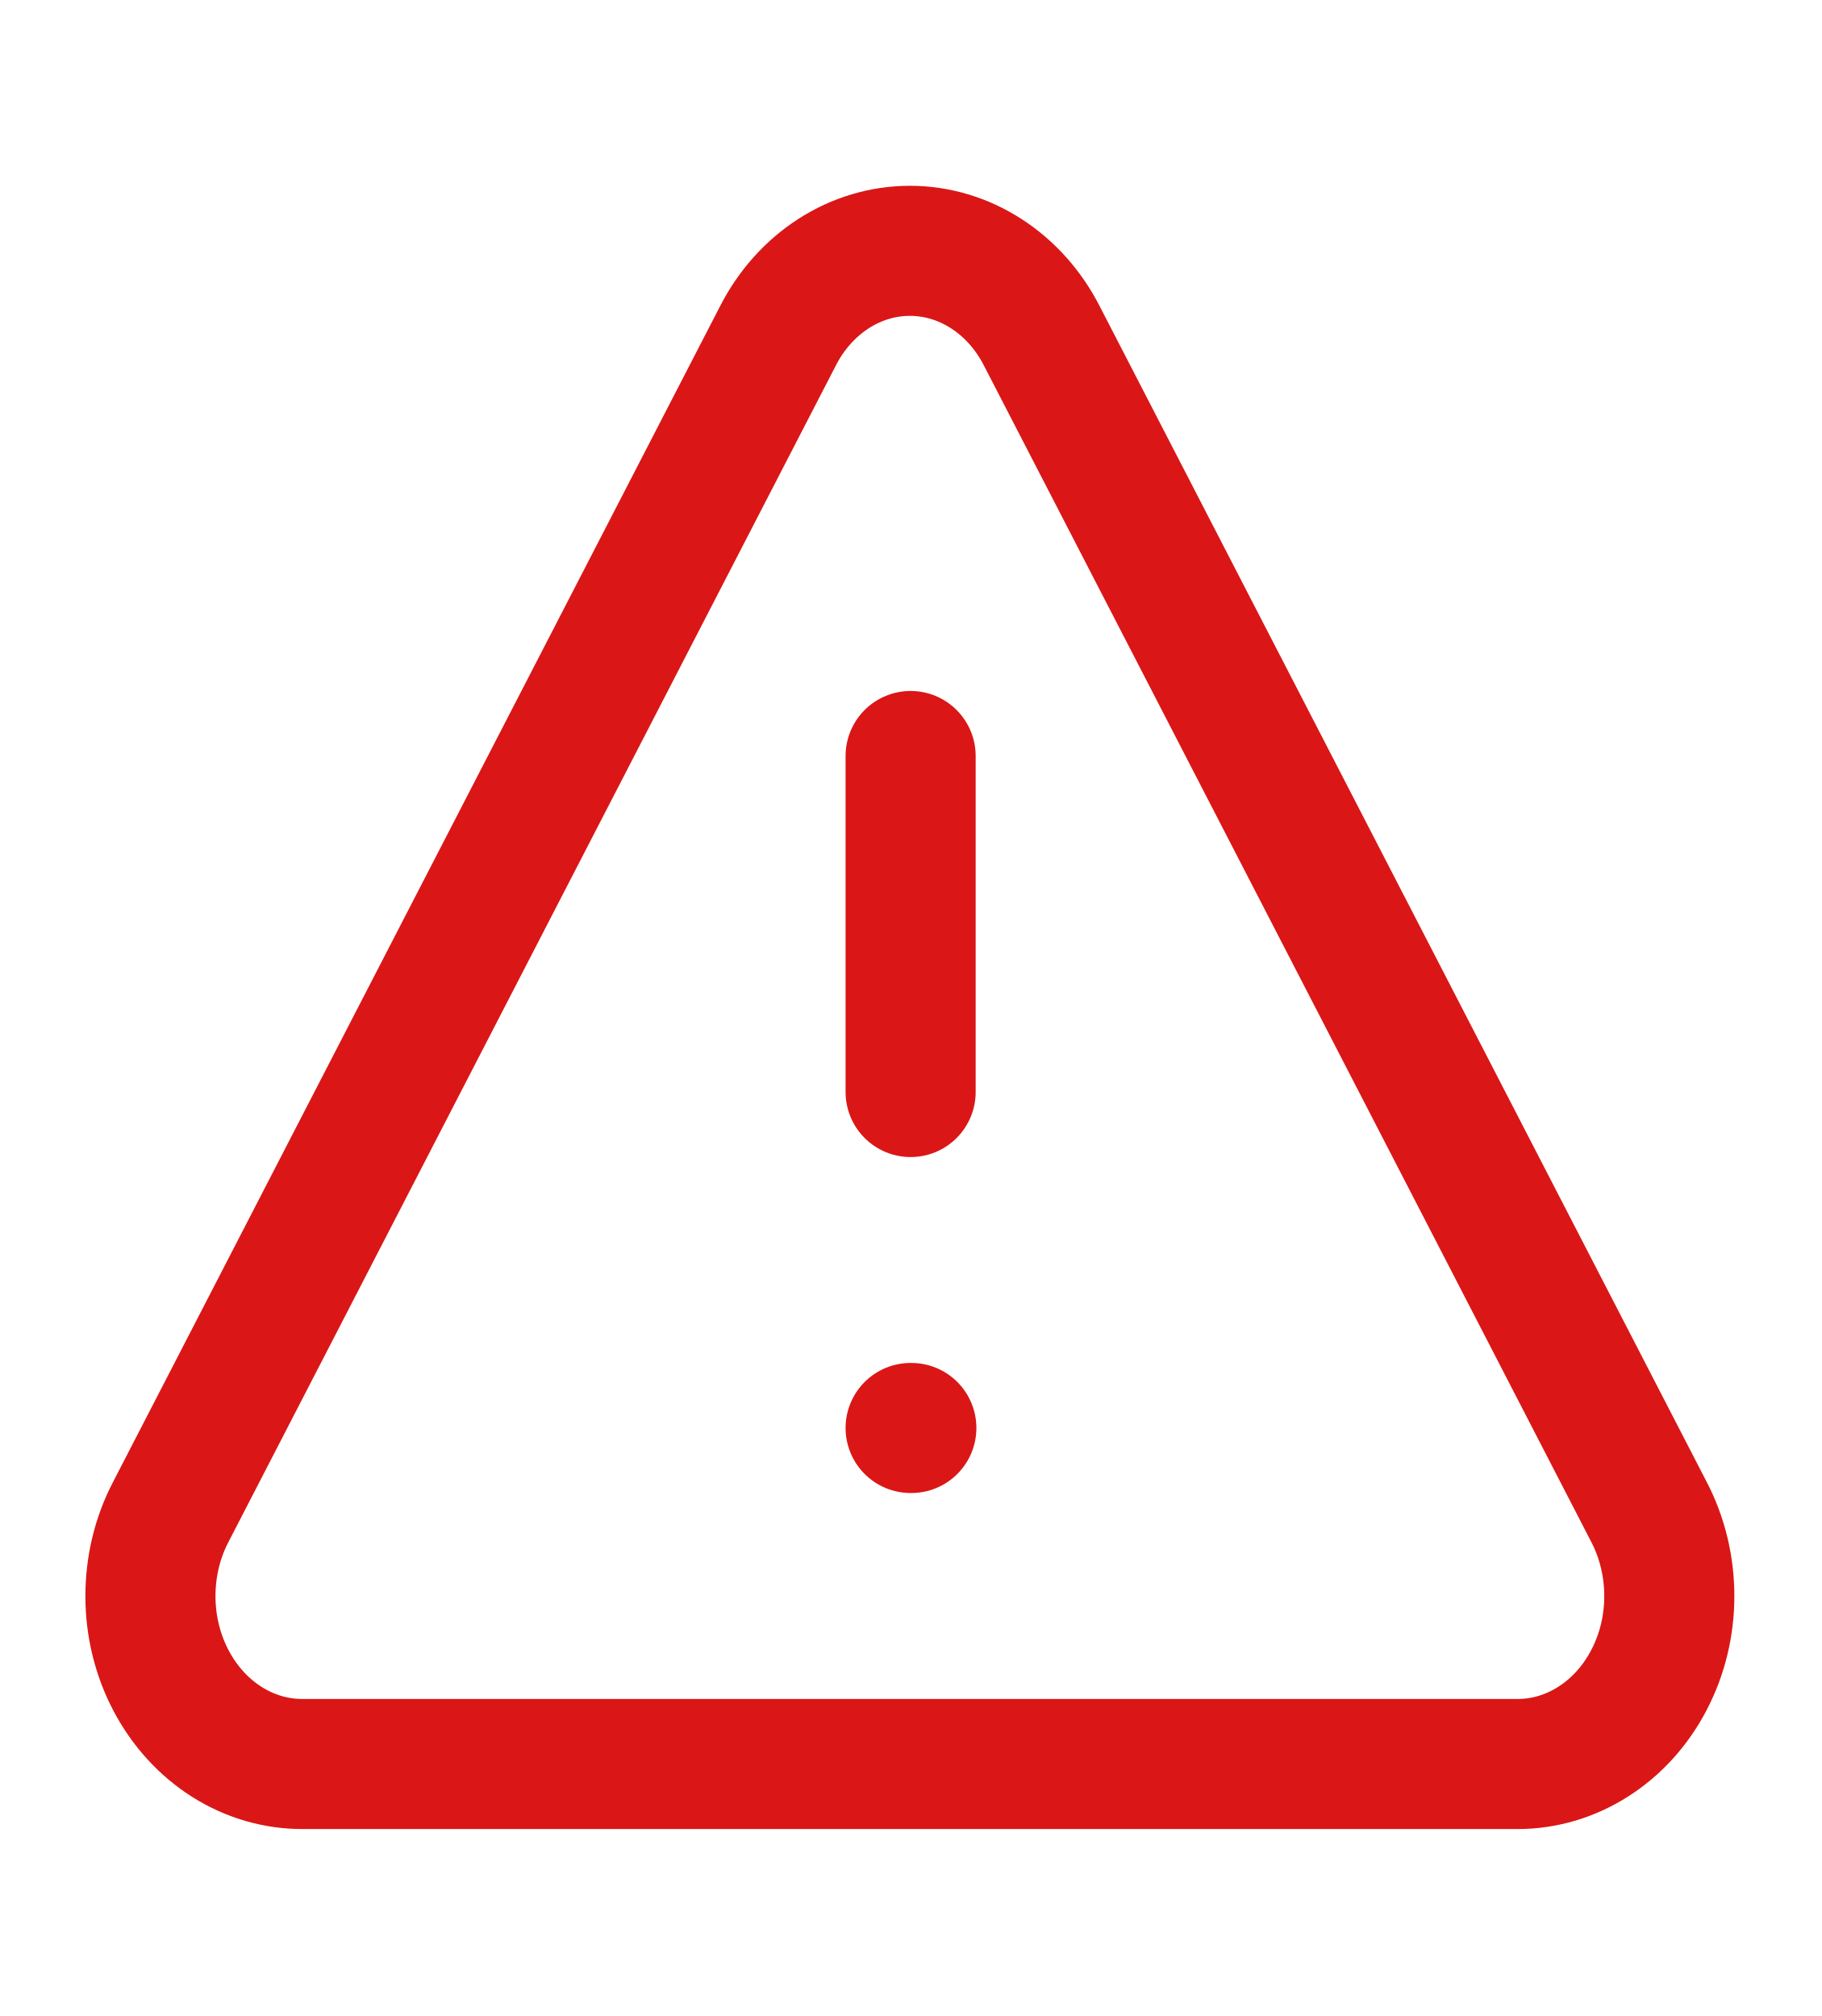
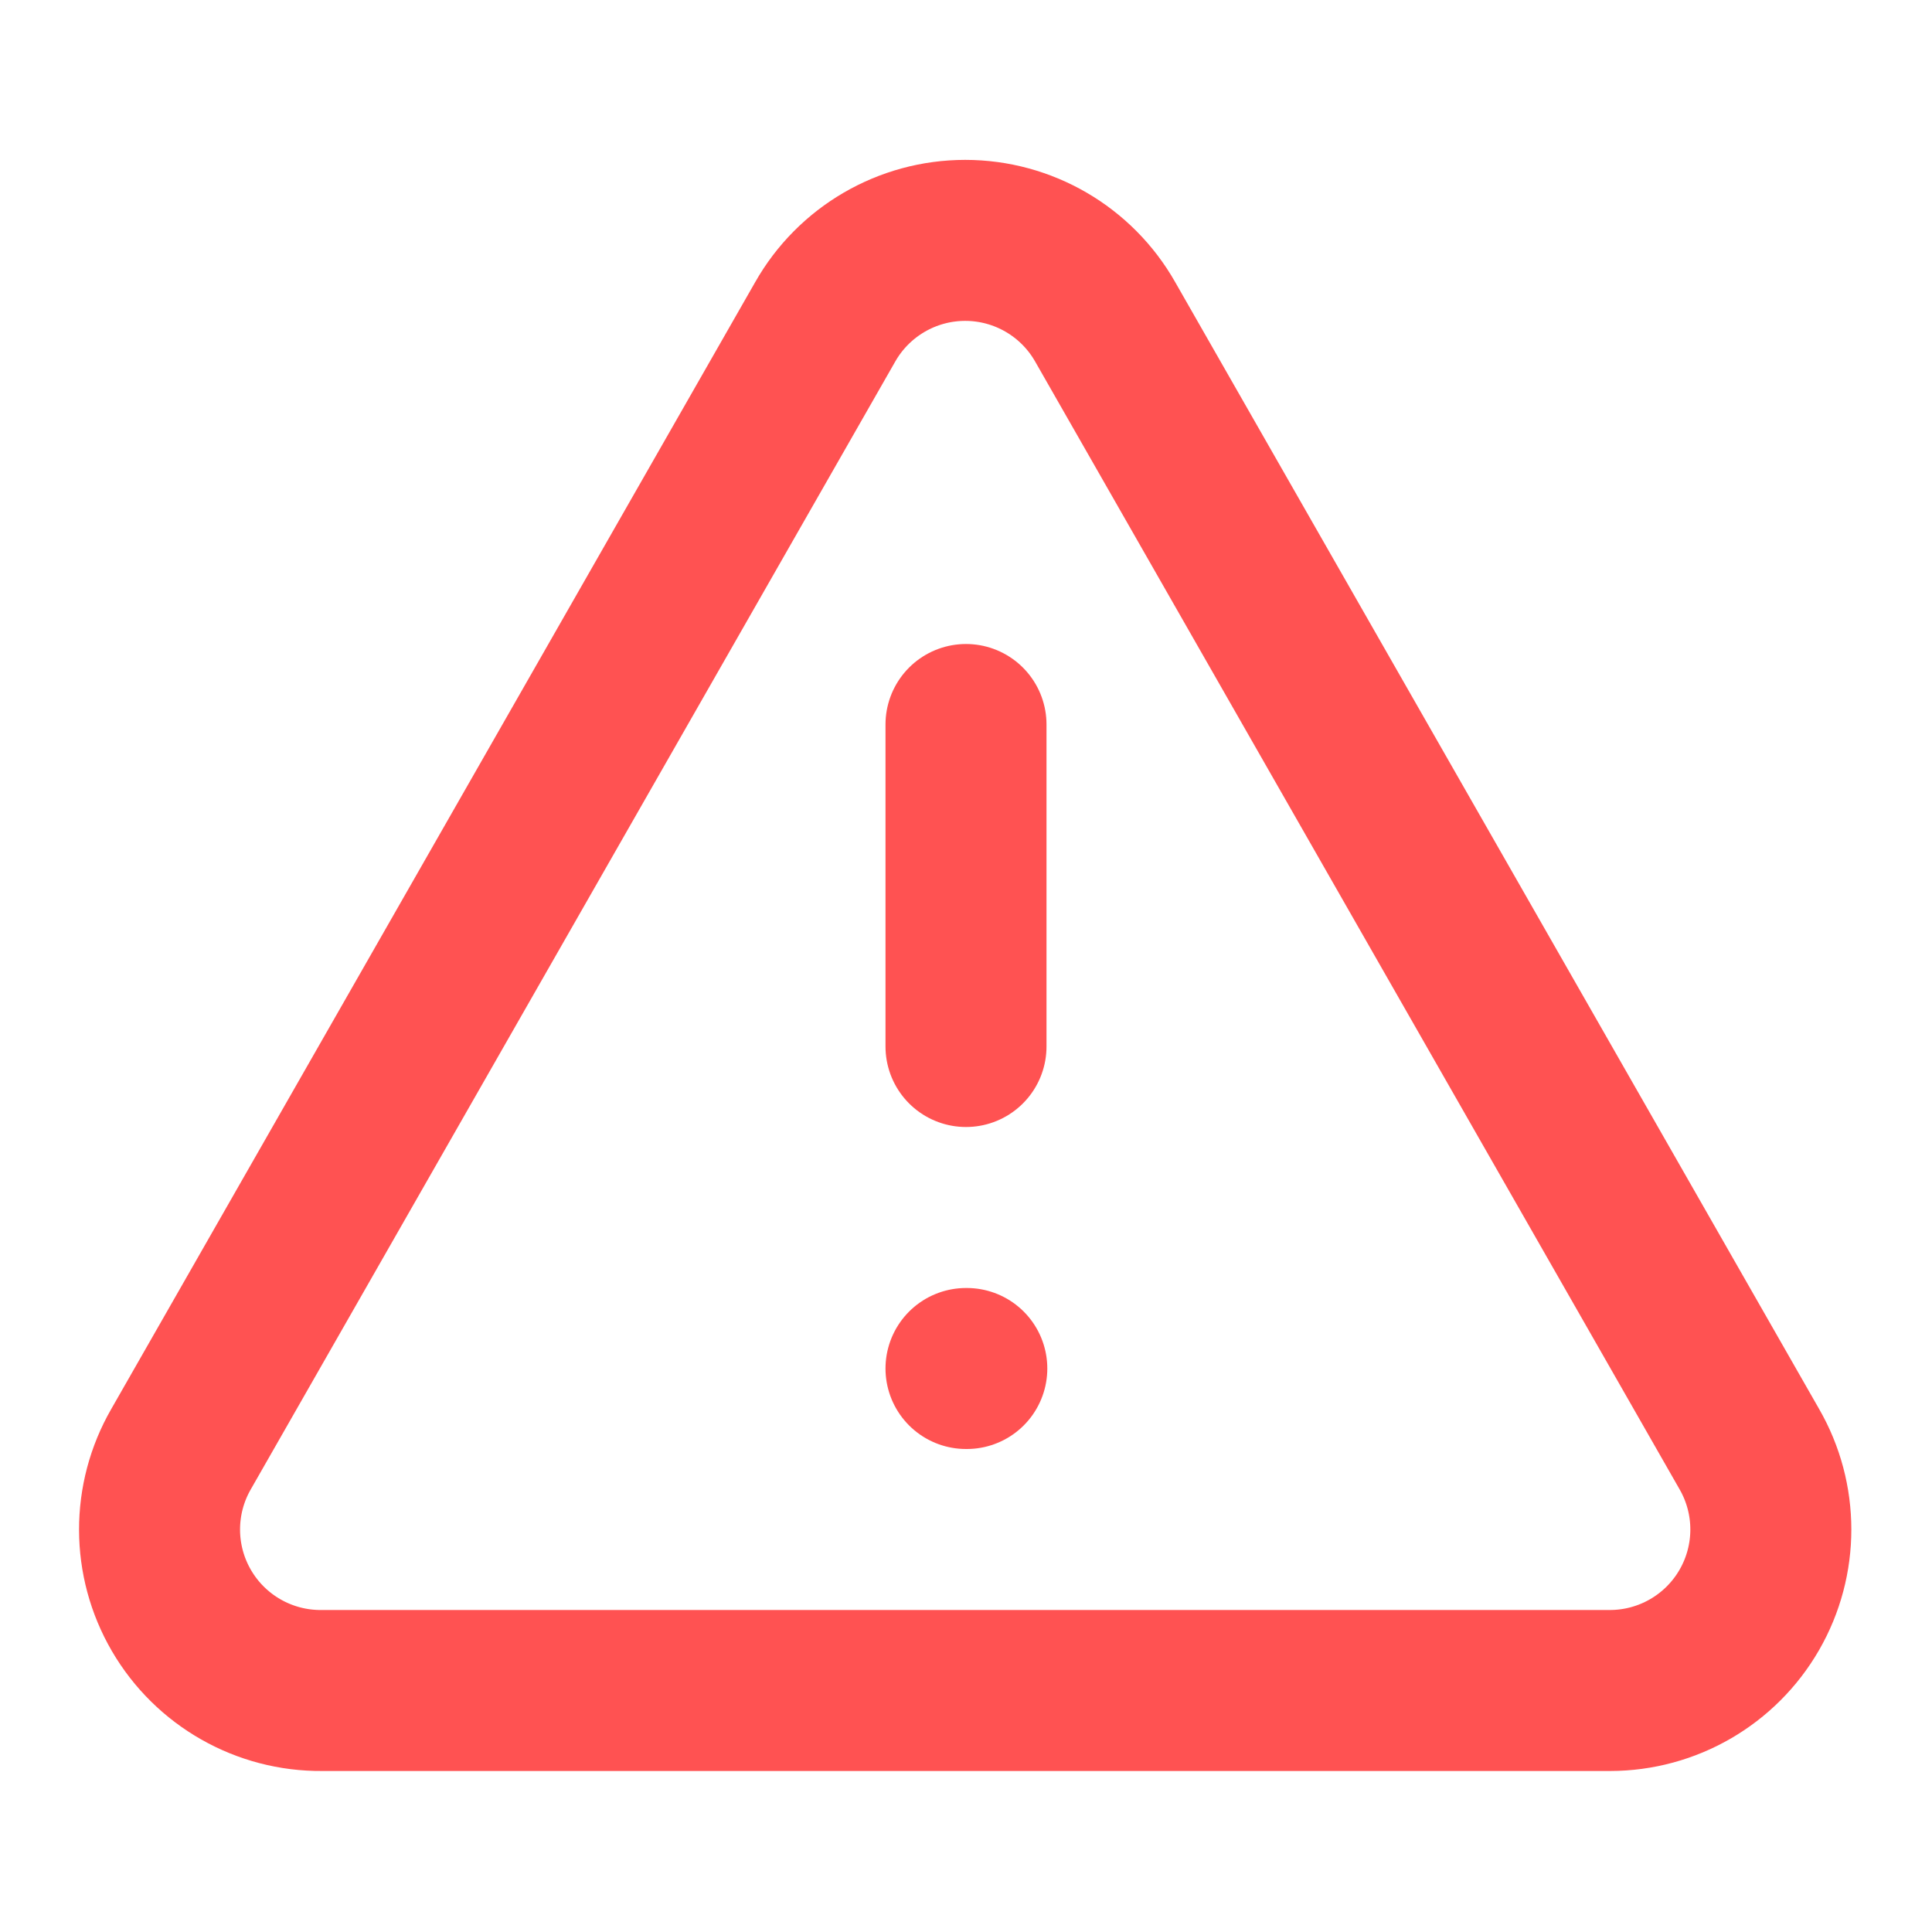
- <svg xmlns="http://www.w3.org/2000/svg" width="28" height="31" viewBox="0 0 28 31" fill="none">
-   <path d="M25.352 23.25L16.018 5.167C15.815 4.769 15.52 4.438 15.163 4.208C14.807 3.978 14.401 3.857 13.989 3.857C13.576 3.857 13.17 3.978 12.814 4.208C12.457 4.438 12.162 4.769 11.959 5.167L2.625 23.25C2.419 23.644 2.312 24.092 2.313 24.547C2.313 25.003 2.423 25.45 2.63 25.843C2.838 26.237 3.135 26.563 3.493 26.788C3.85 27.013 4.255 27.129 4.667 27.125H23.334C23.743 27.125 24.145 27.005 24.499 26.778C24.854 26.551 25.148 26.225 25.352 25.832C25.557 25.44 25.665 24.994 25.664 24.541C25.664 24.088 25.556 23.642 25.352 23.25Z" stroke="#DB1616" stroke-width="2" stroke-linecap="round" stroke-linejoin="round" />
-   <path d="M14 11.625V16.792" stroke="#DB1616" stroke-width="2" stroke-linecap="round" stroke-linejoin="round" />
-   <path d="M14 21.958H14.011" stroke="#DB1616" stroke-width="2" stroke-linecap="round" stroke-linejoin="round" />
+ <svg xmlns="http://www.w3.org/2000/svg" width="24" height="24" viewBox="0 0 24 24" fill="none" stroke="#FF5252" stroke-width="2" stroke-linecap="round" stroke-linejoin="round" class="lucide lucide-triangle-alert-icon lucide-triangle-alert">
+   <path d="m21.73 18-8-14a2 2 0 0 0-3.48 0l-8 14A2 2 0 0 0 4 21h16a2 2 0 0 0 1.73-3" />
+   <path d="M12 9v4" />
+   <path d="M12 17h.01" />
</svg>
